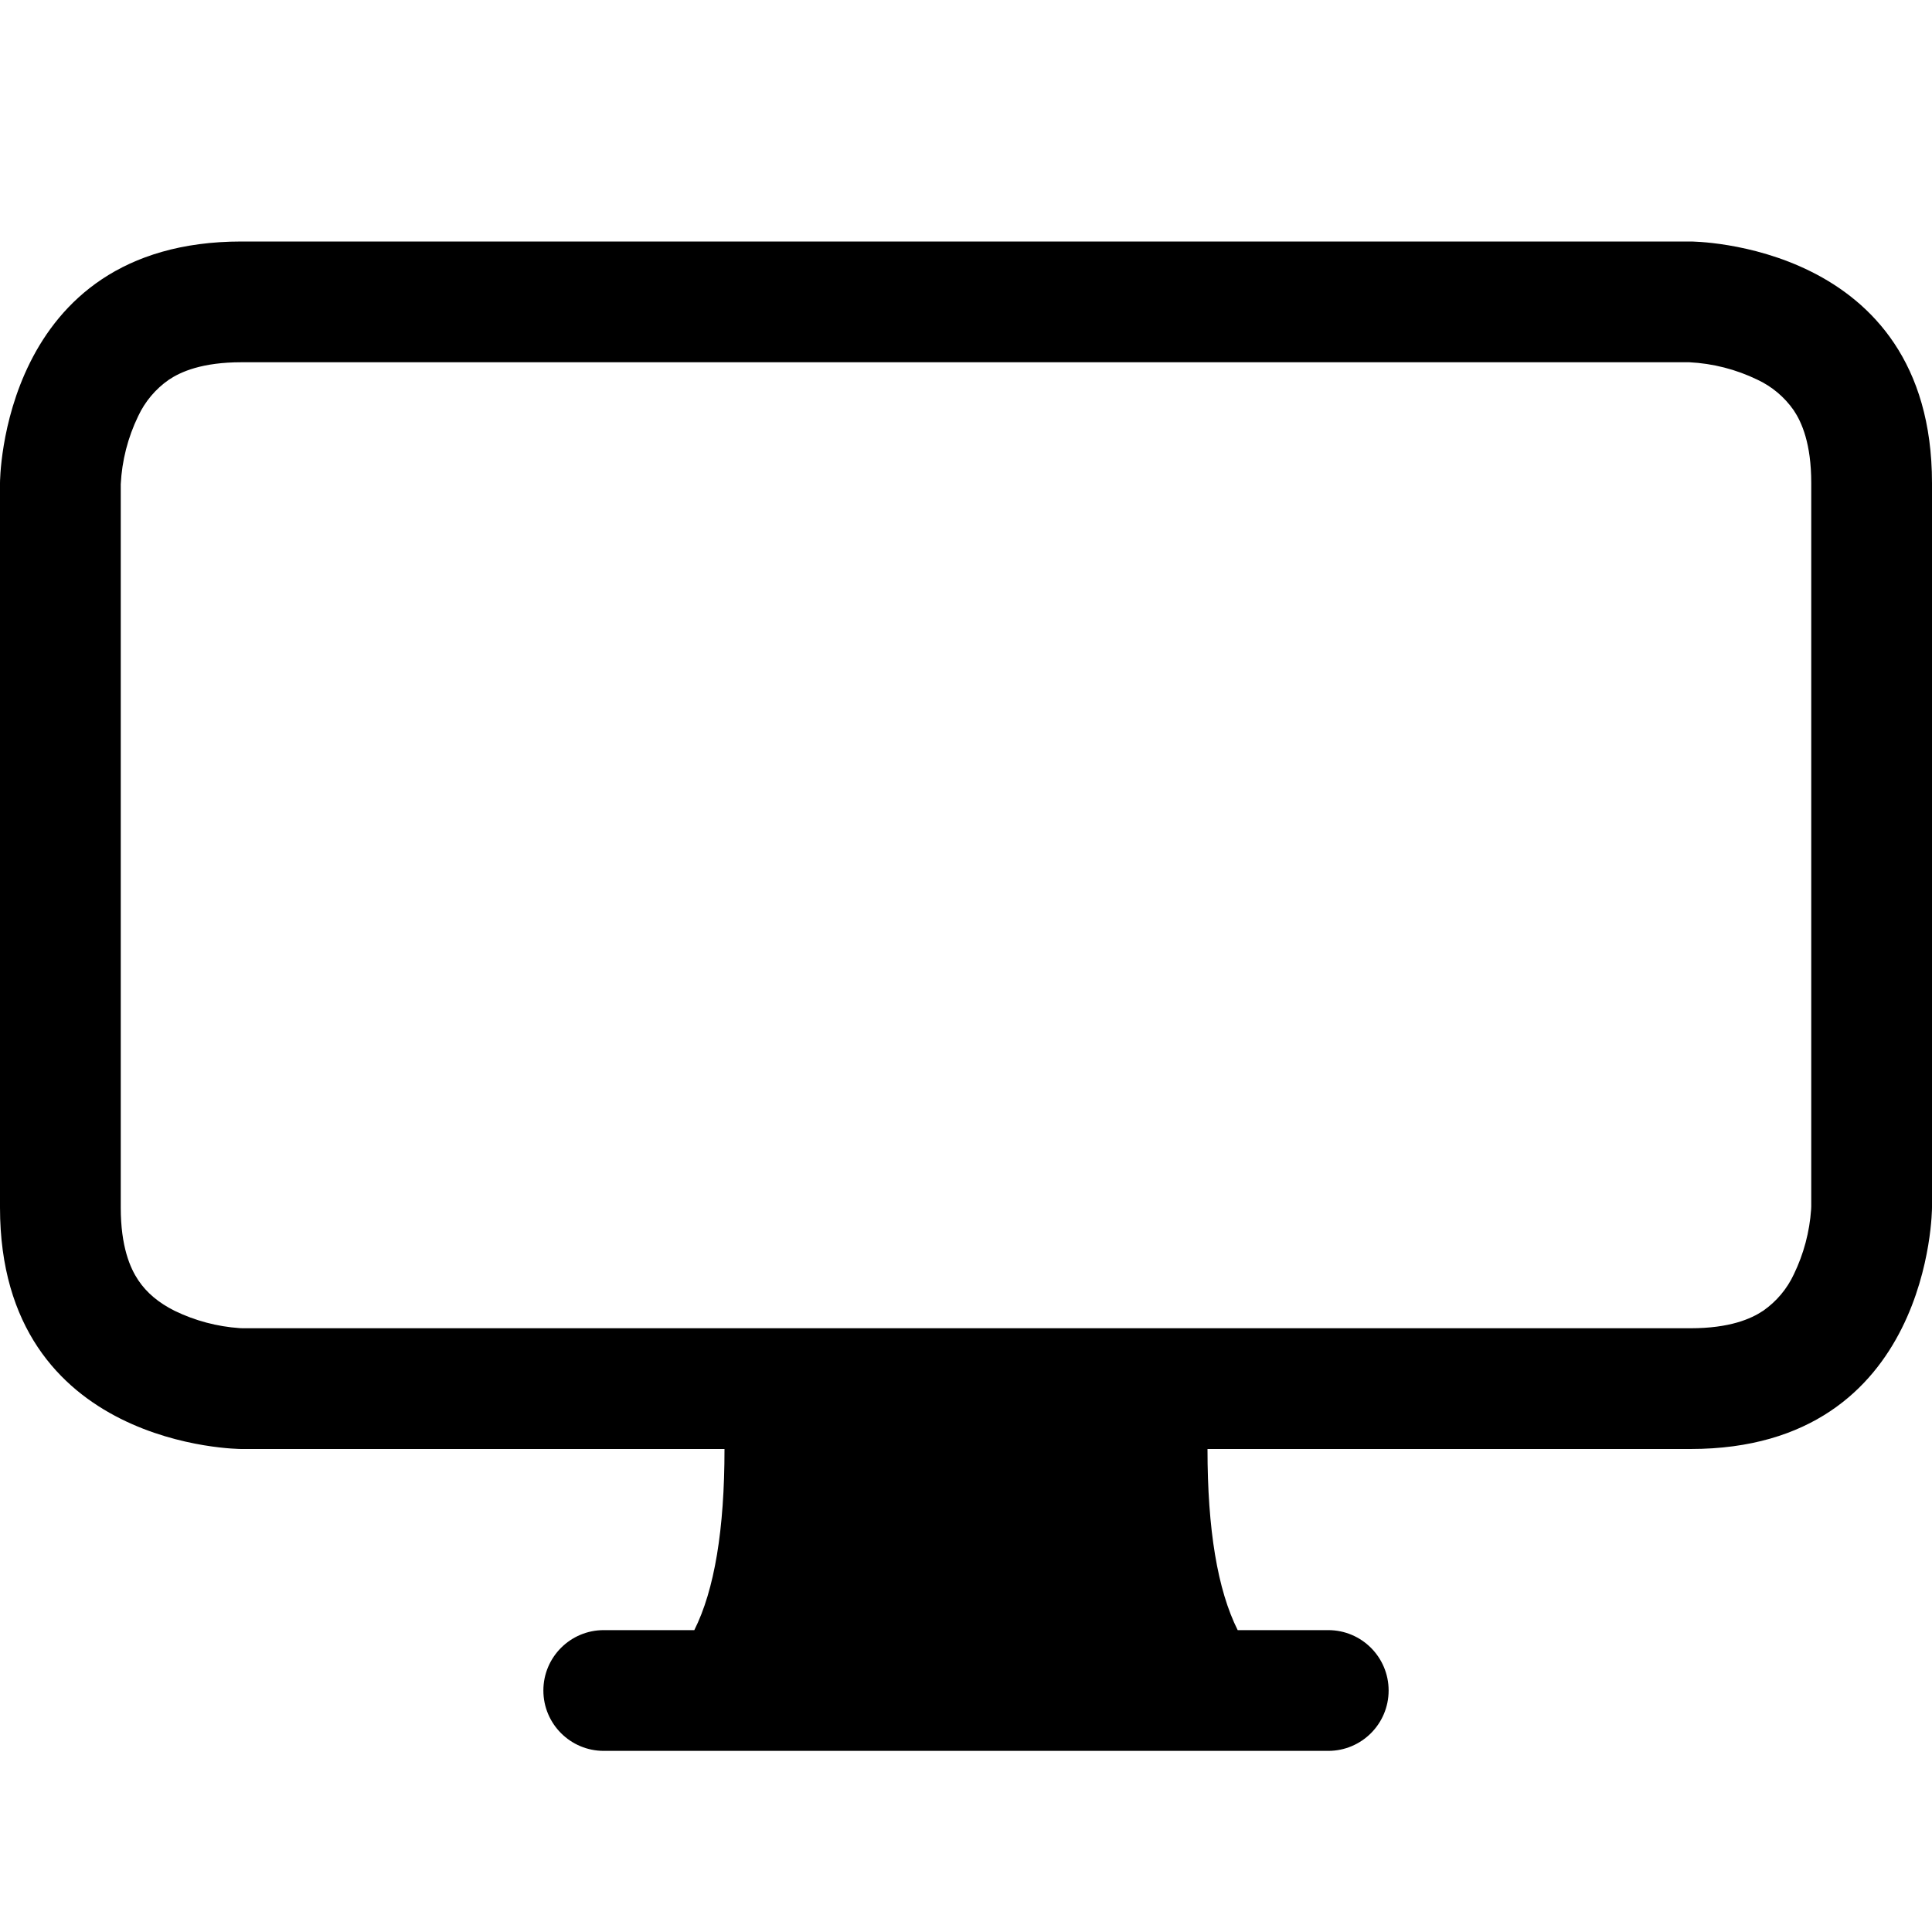
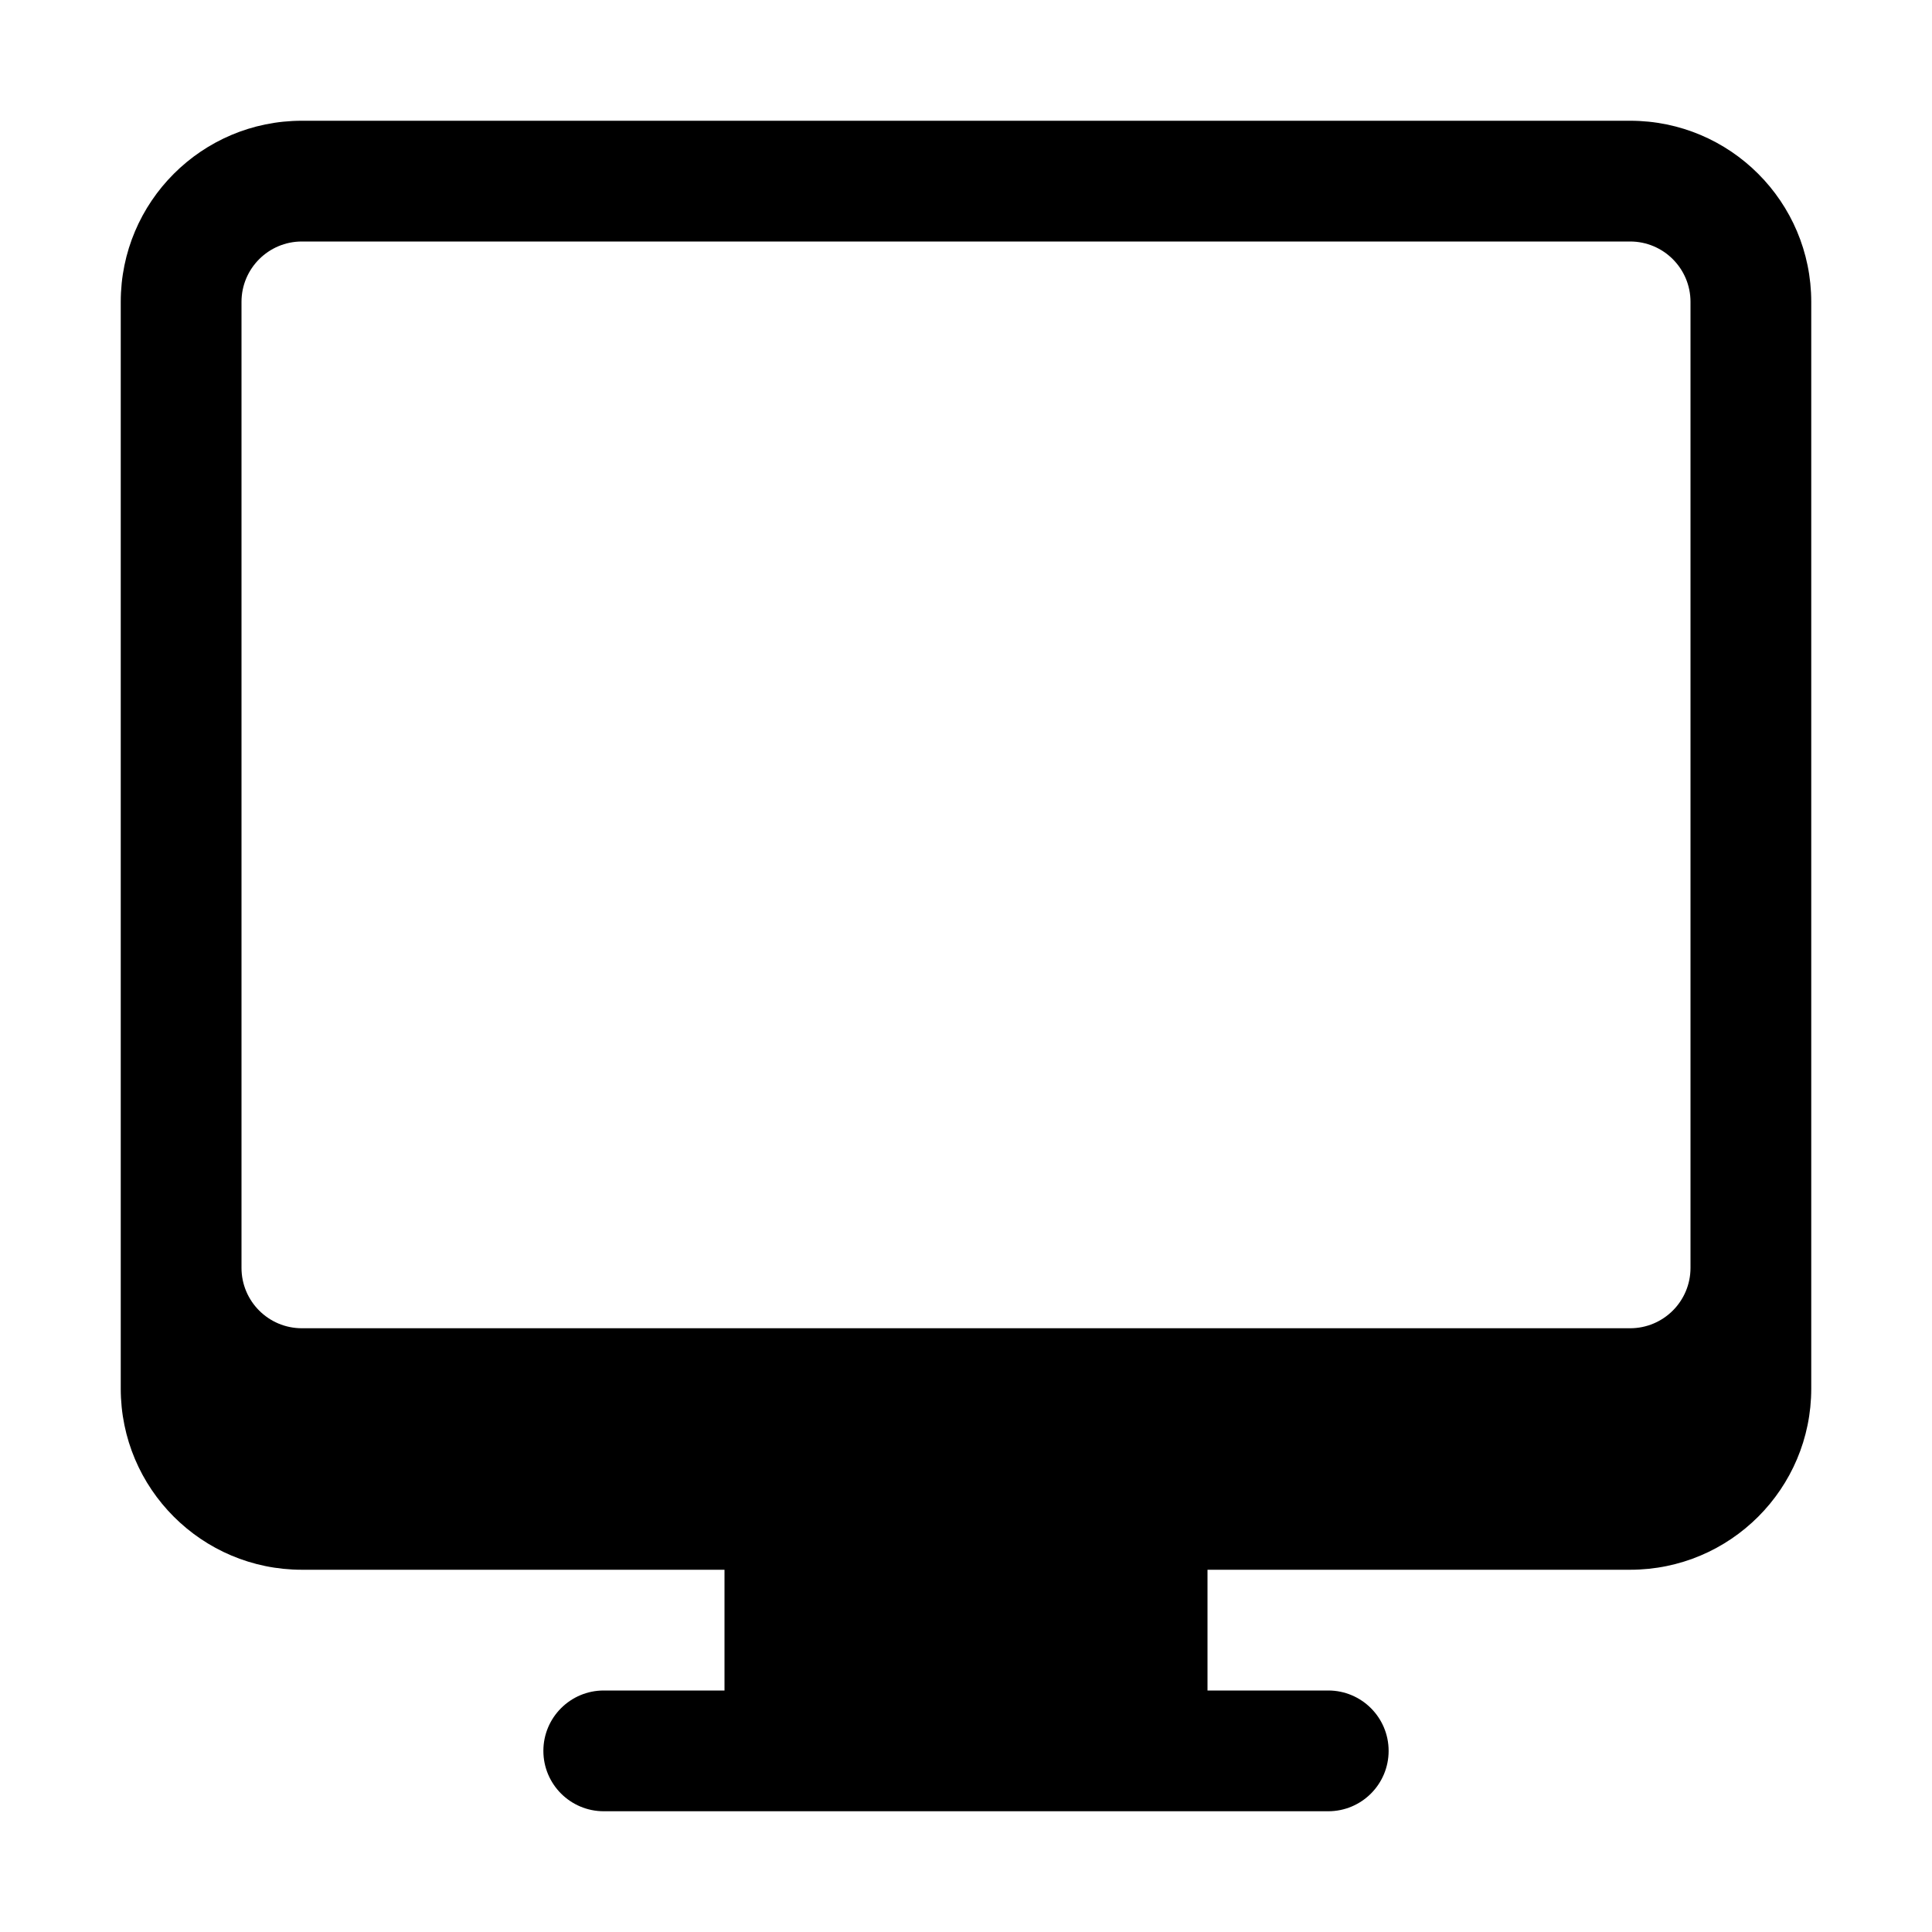
<svg xmlns="http://www.w3.org/2000/svg" viewBox="0 0 16 16" fill="currentColor">
-   <path d="M0 4s0-2 2-2h12s2 0 2 2v6s0 2-2 2h-4c0 .667.083 1.167.25 1.5H11a.5.5 0 0 1 0 1H5a.5.5 0 0 1 0-1h.75c.167-.333.25-.833.25-1.5H2s-2 0-2-2V4zm1.398-.855a.758.758 0 0 0-.254.302A1.46 1.46 0 0 0 1 4.01V10c0 .325.078.502.145.602.07.105.17.188.302.254a1.464 1.464 0 0 0 .538.143L2.01 11H14c.325 0 .502-.078.602-.145a.758.758 0 0 0 .254-.302 1.464 1.464 0 0 0 .143-.538L15 9.99V4c0-.325-.078-.502-.145-.602a.757.757 0 0 0-.302-.254A1.46 1.46 0 0 0 13.99 3H2c-.325 0-.502.078-.602.145z" />
+   <path d="M2.5 1A1.5 1.5 0 0 0 1 2.5v9A1.5 1.5 0 0 0 2.5 13H6v1H5a.5.5 0 0 0 0 1h6a.5.5 0 0 0 0-1h-1v-1h3.5A1.5 1.5 0 0 0 15 11.5v-9A1.5 1.5 0 0 0 13.5 1zm0 1h11a.5.5 0 0 1 .5.5v8a.5.5 0 0 1-.5.5h-11a.5.5 0 0 1-.5-.5v-8a.5.5 0 0 1 .5-.5z" />
</svg>
